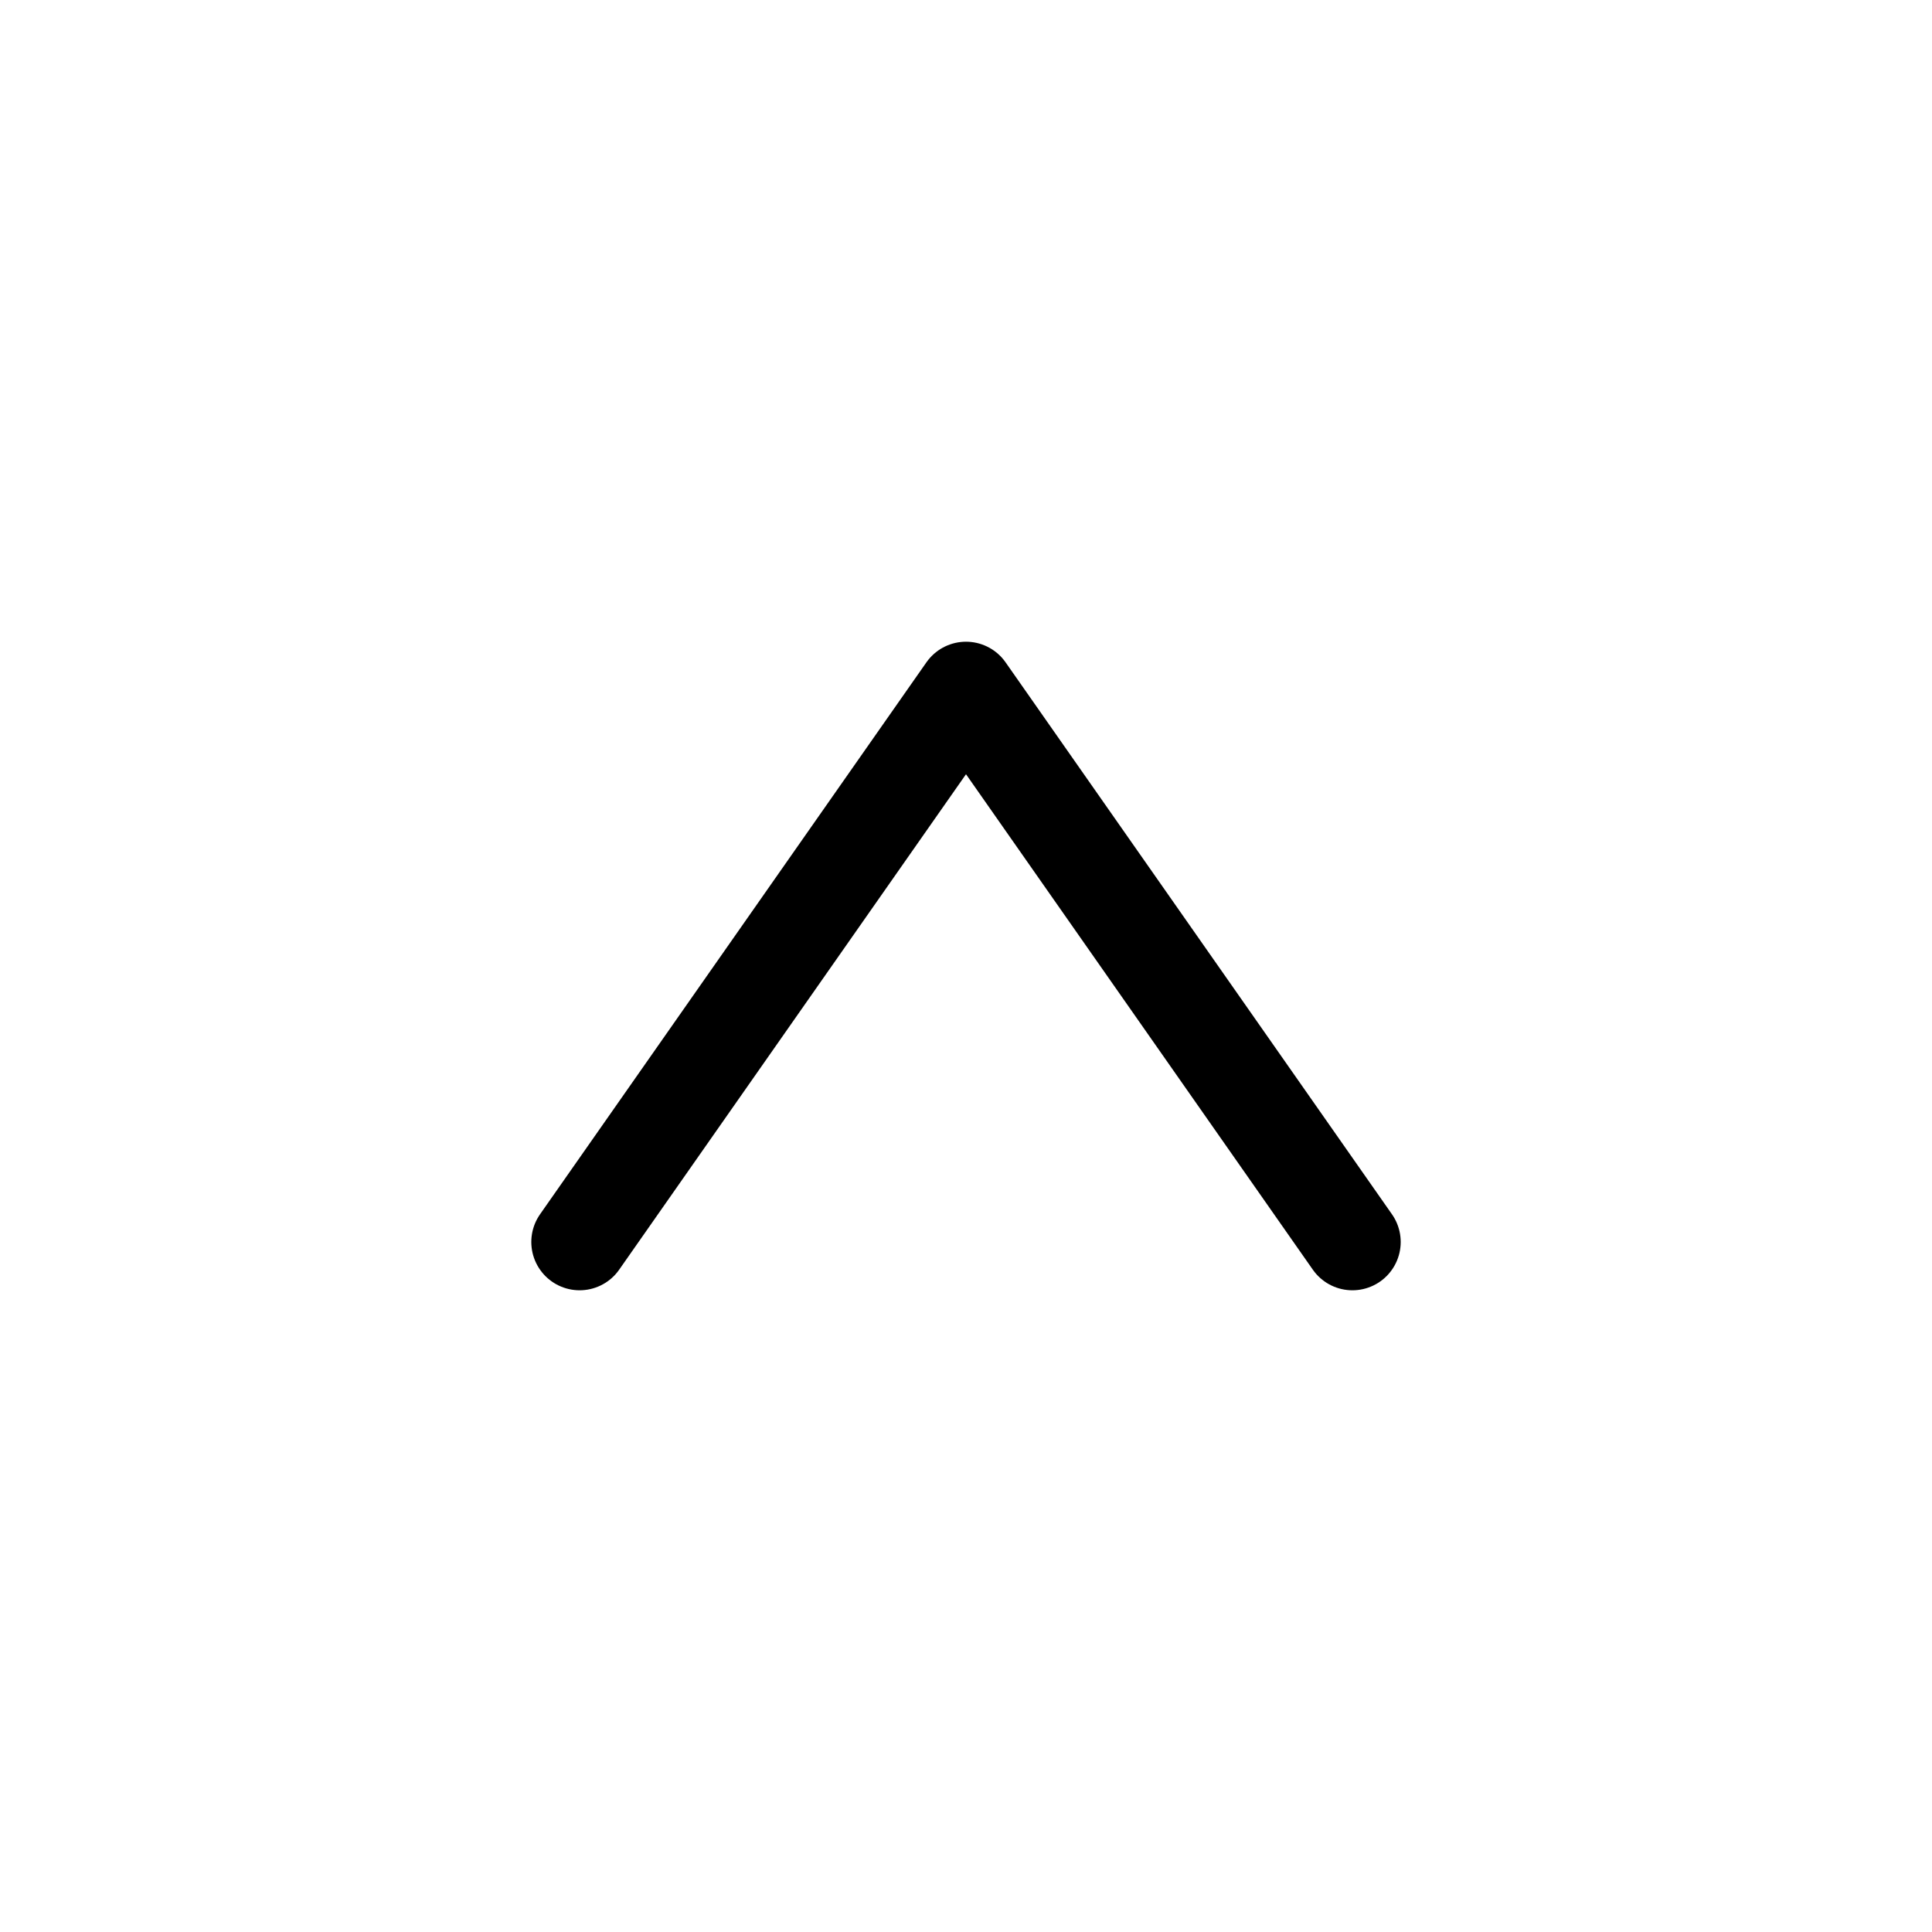
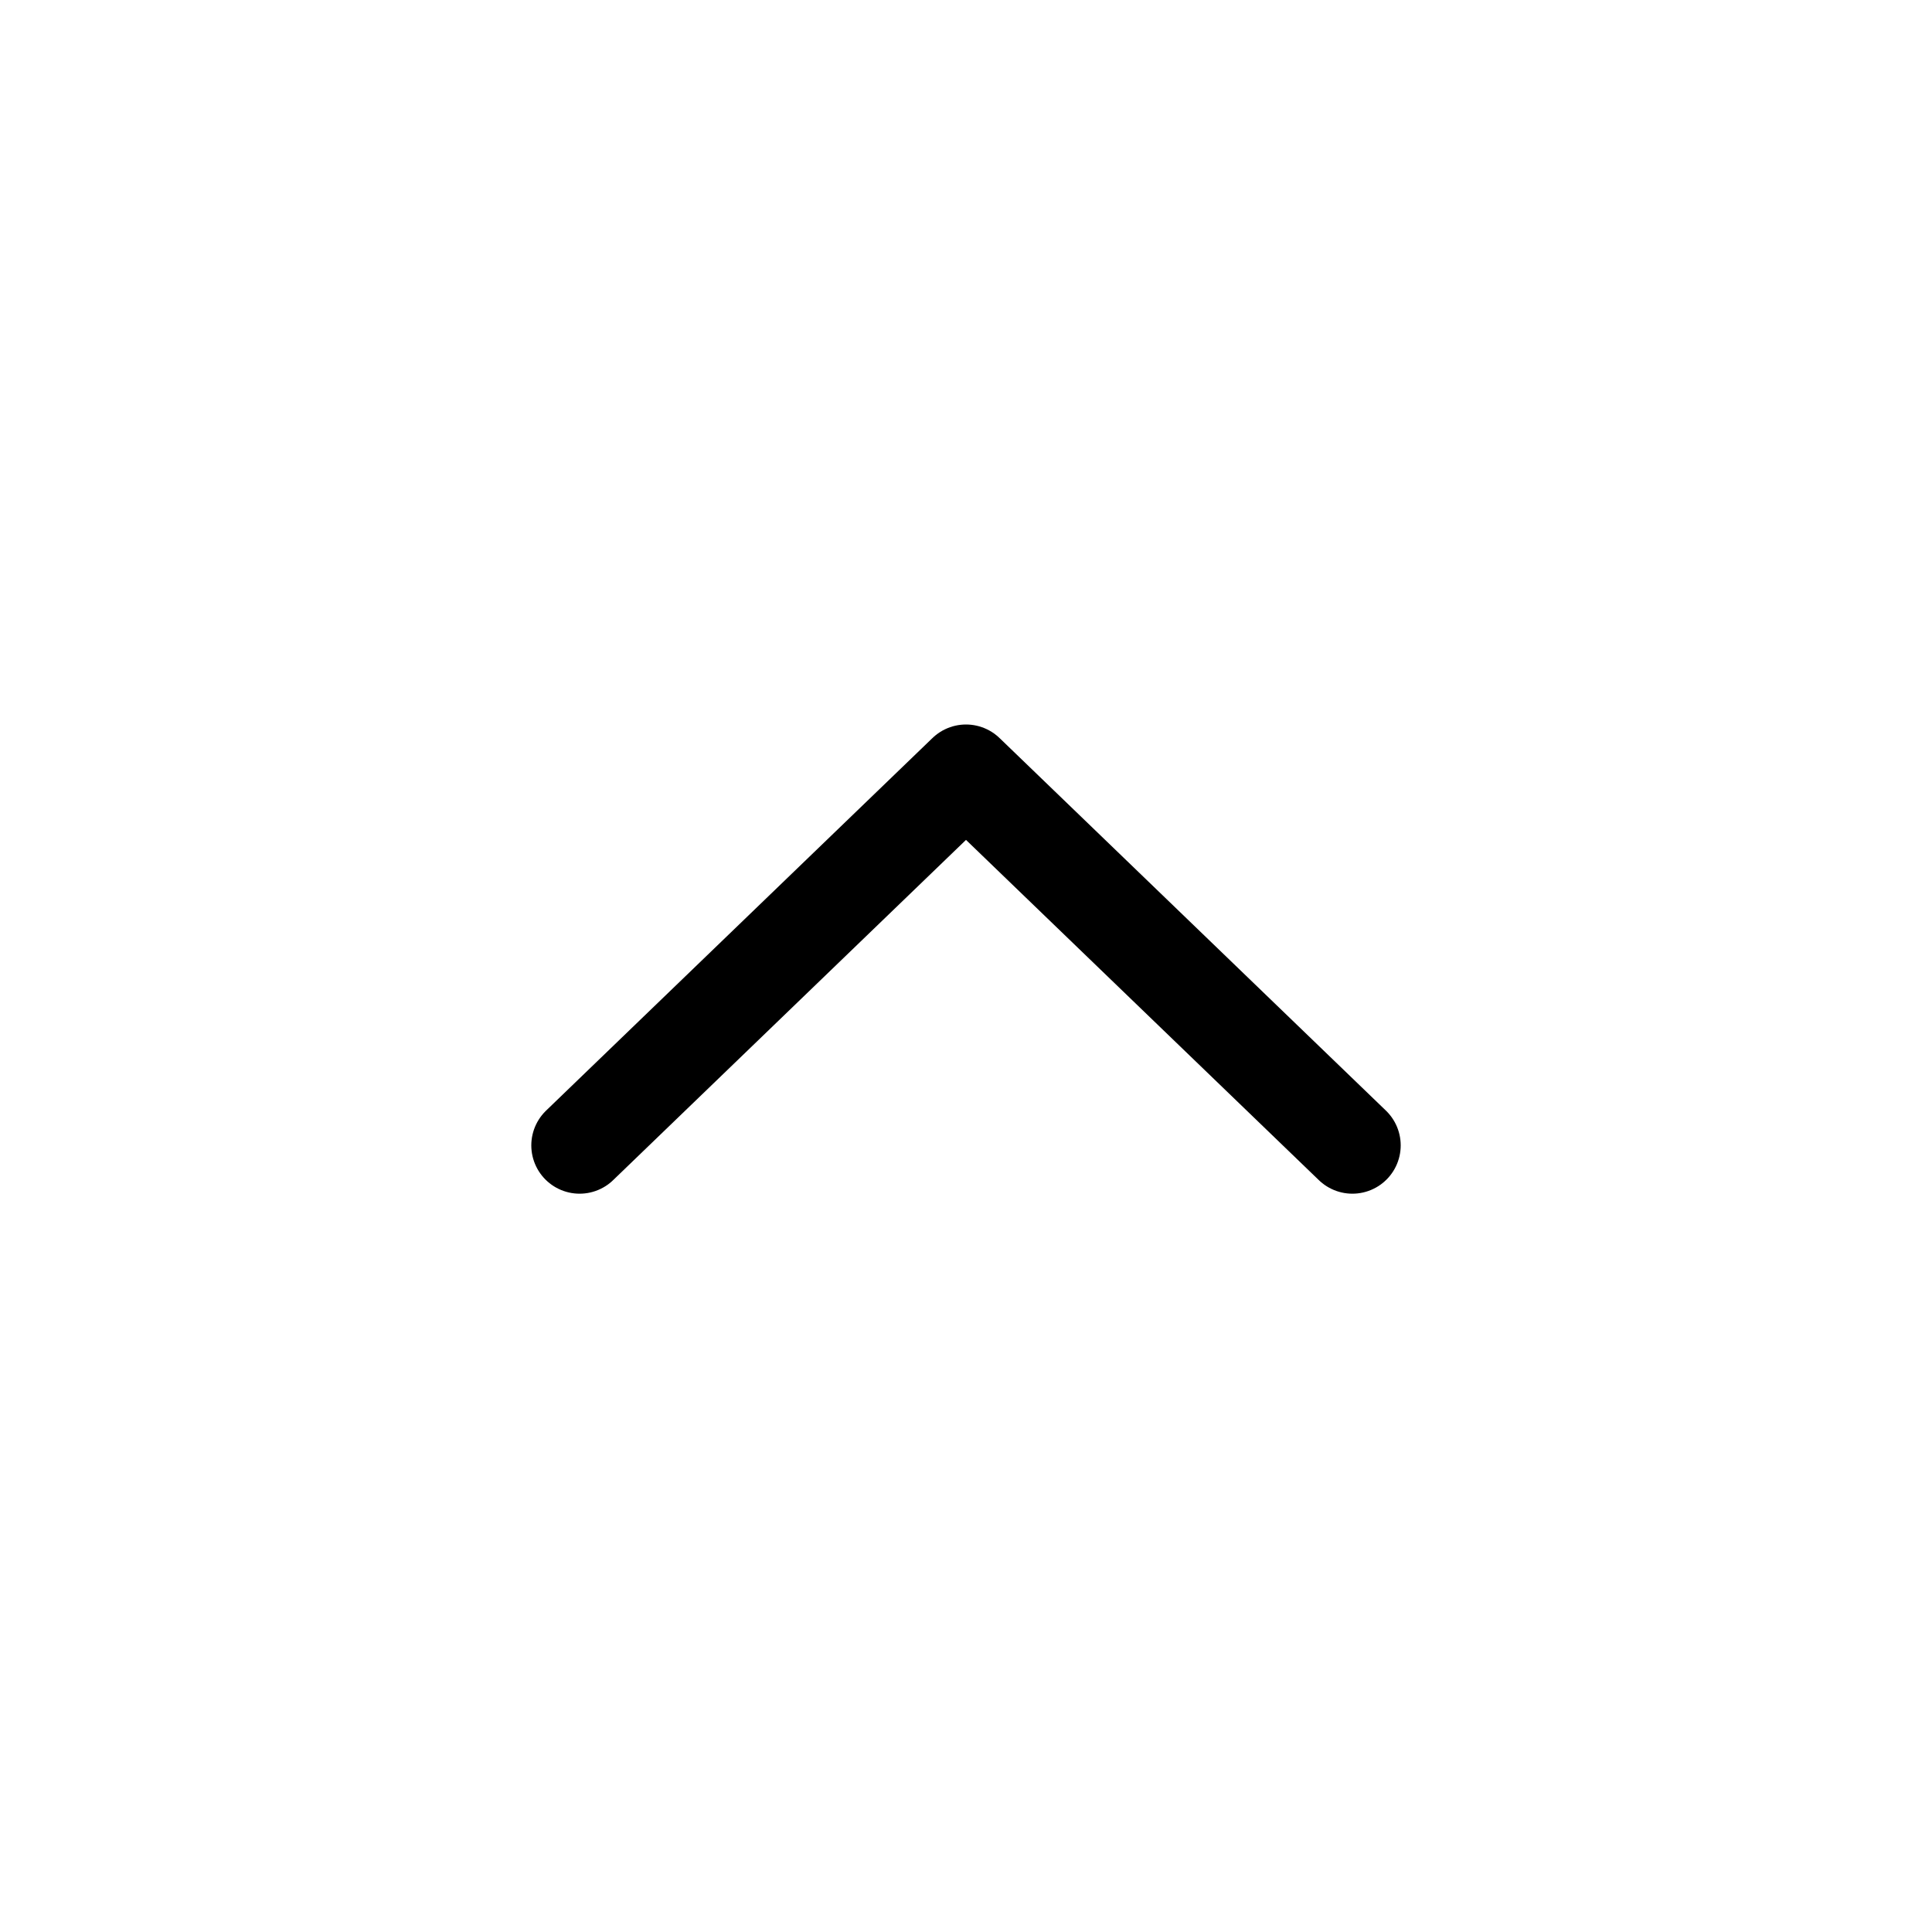
<svg xmlns="http://www.w3.org/2000/svg" id="svg836" version="1.1" viewBox="0 0 20 20" height="20" width="20">
  <defs id="defs830" />
-   <path id="path844" d="M 14,12.857 10,7.143 6,12.857" style="fill:none;stroke:#000000;stroke-width:1px;stroke-linecap:round;stroke-linejoin:round;stroke-opacity:1" />
+   <path id="path844" d="M 14,11.857 10,8 6,11.857" style="fill:none;stroke:#000000;stroke-width:1px;stroke-linecap:round;stroke-linejoin:round;stroke-opacity:1" />
</svg>
